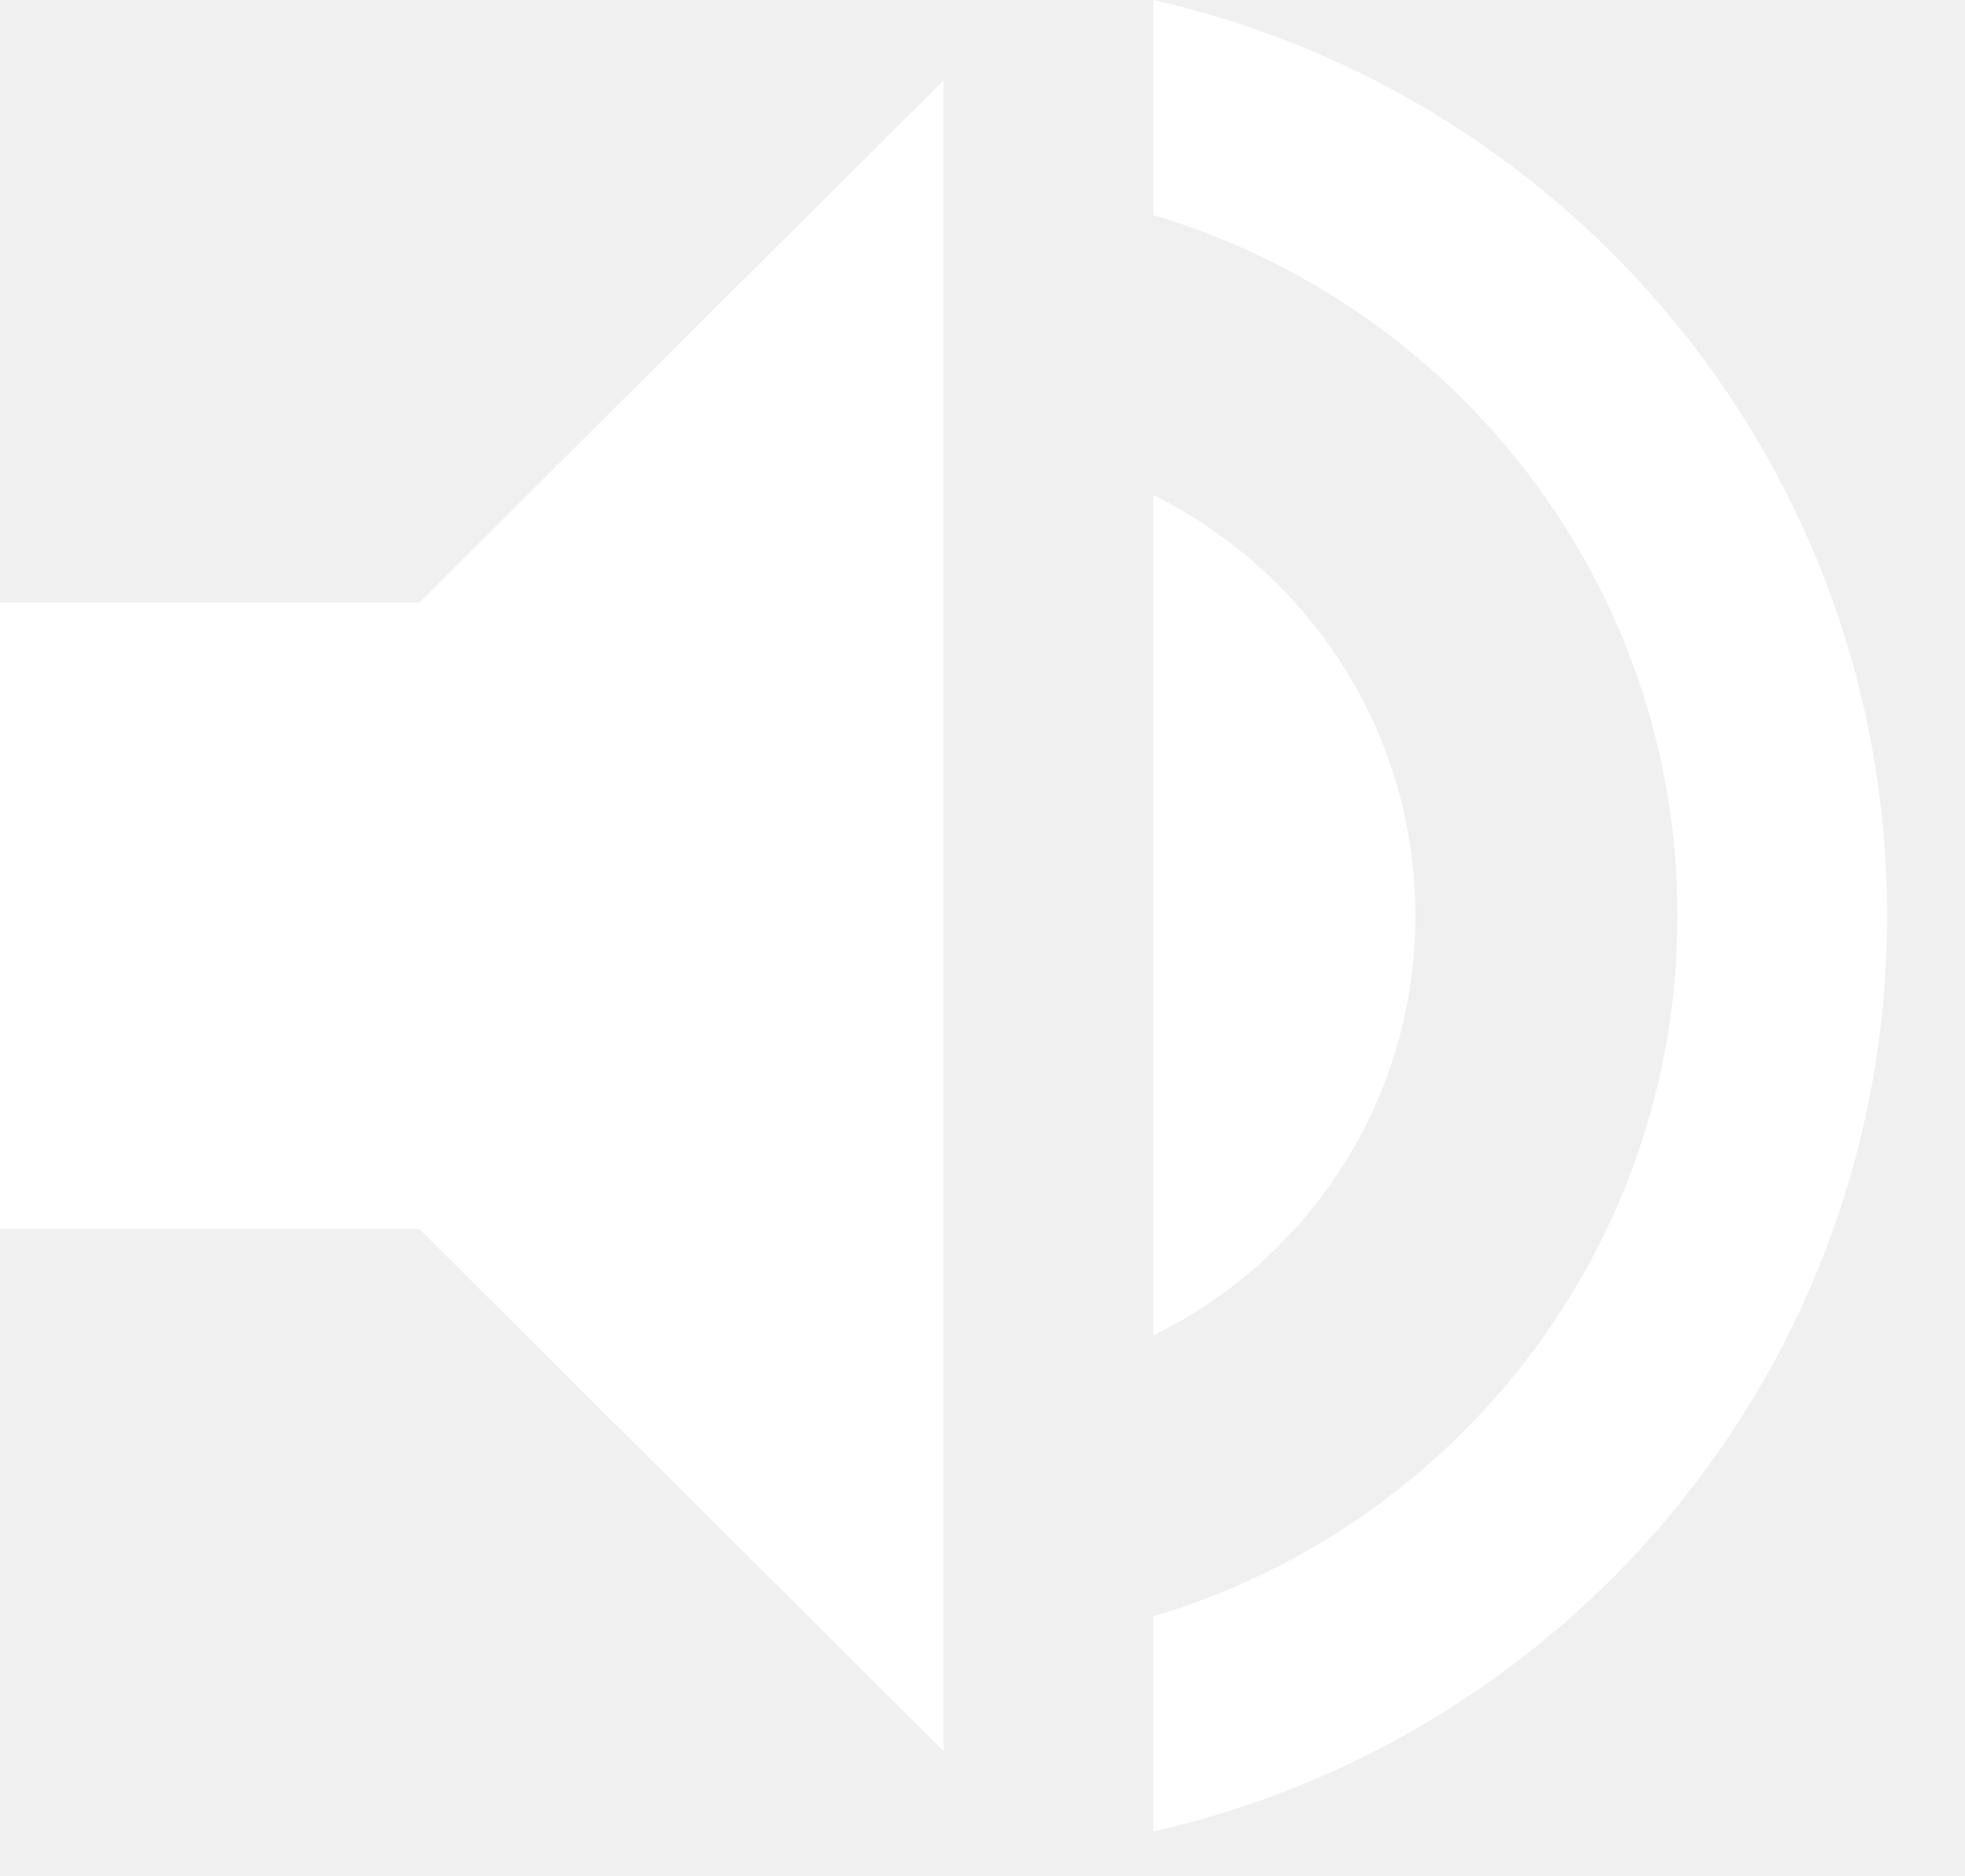
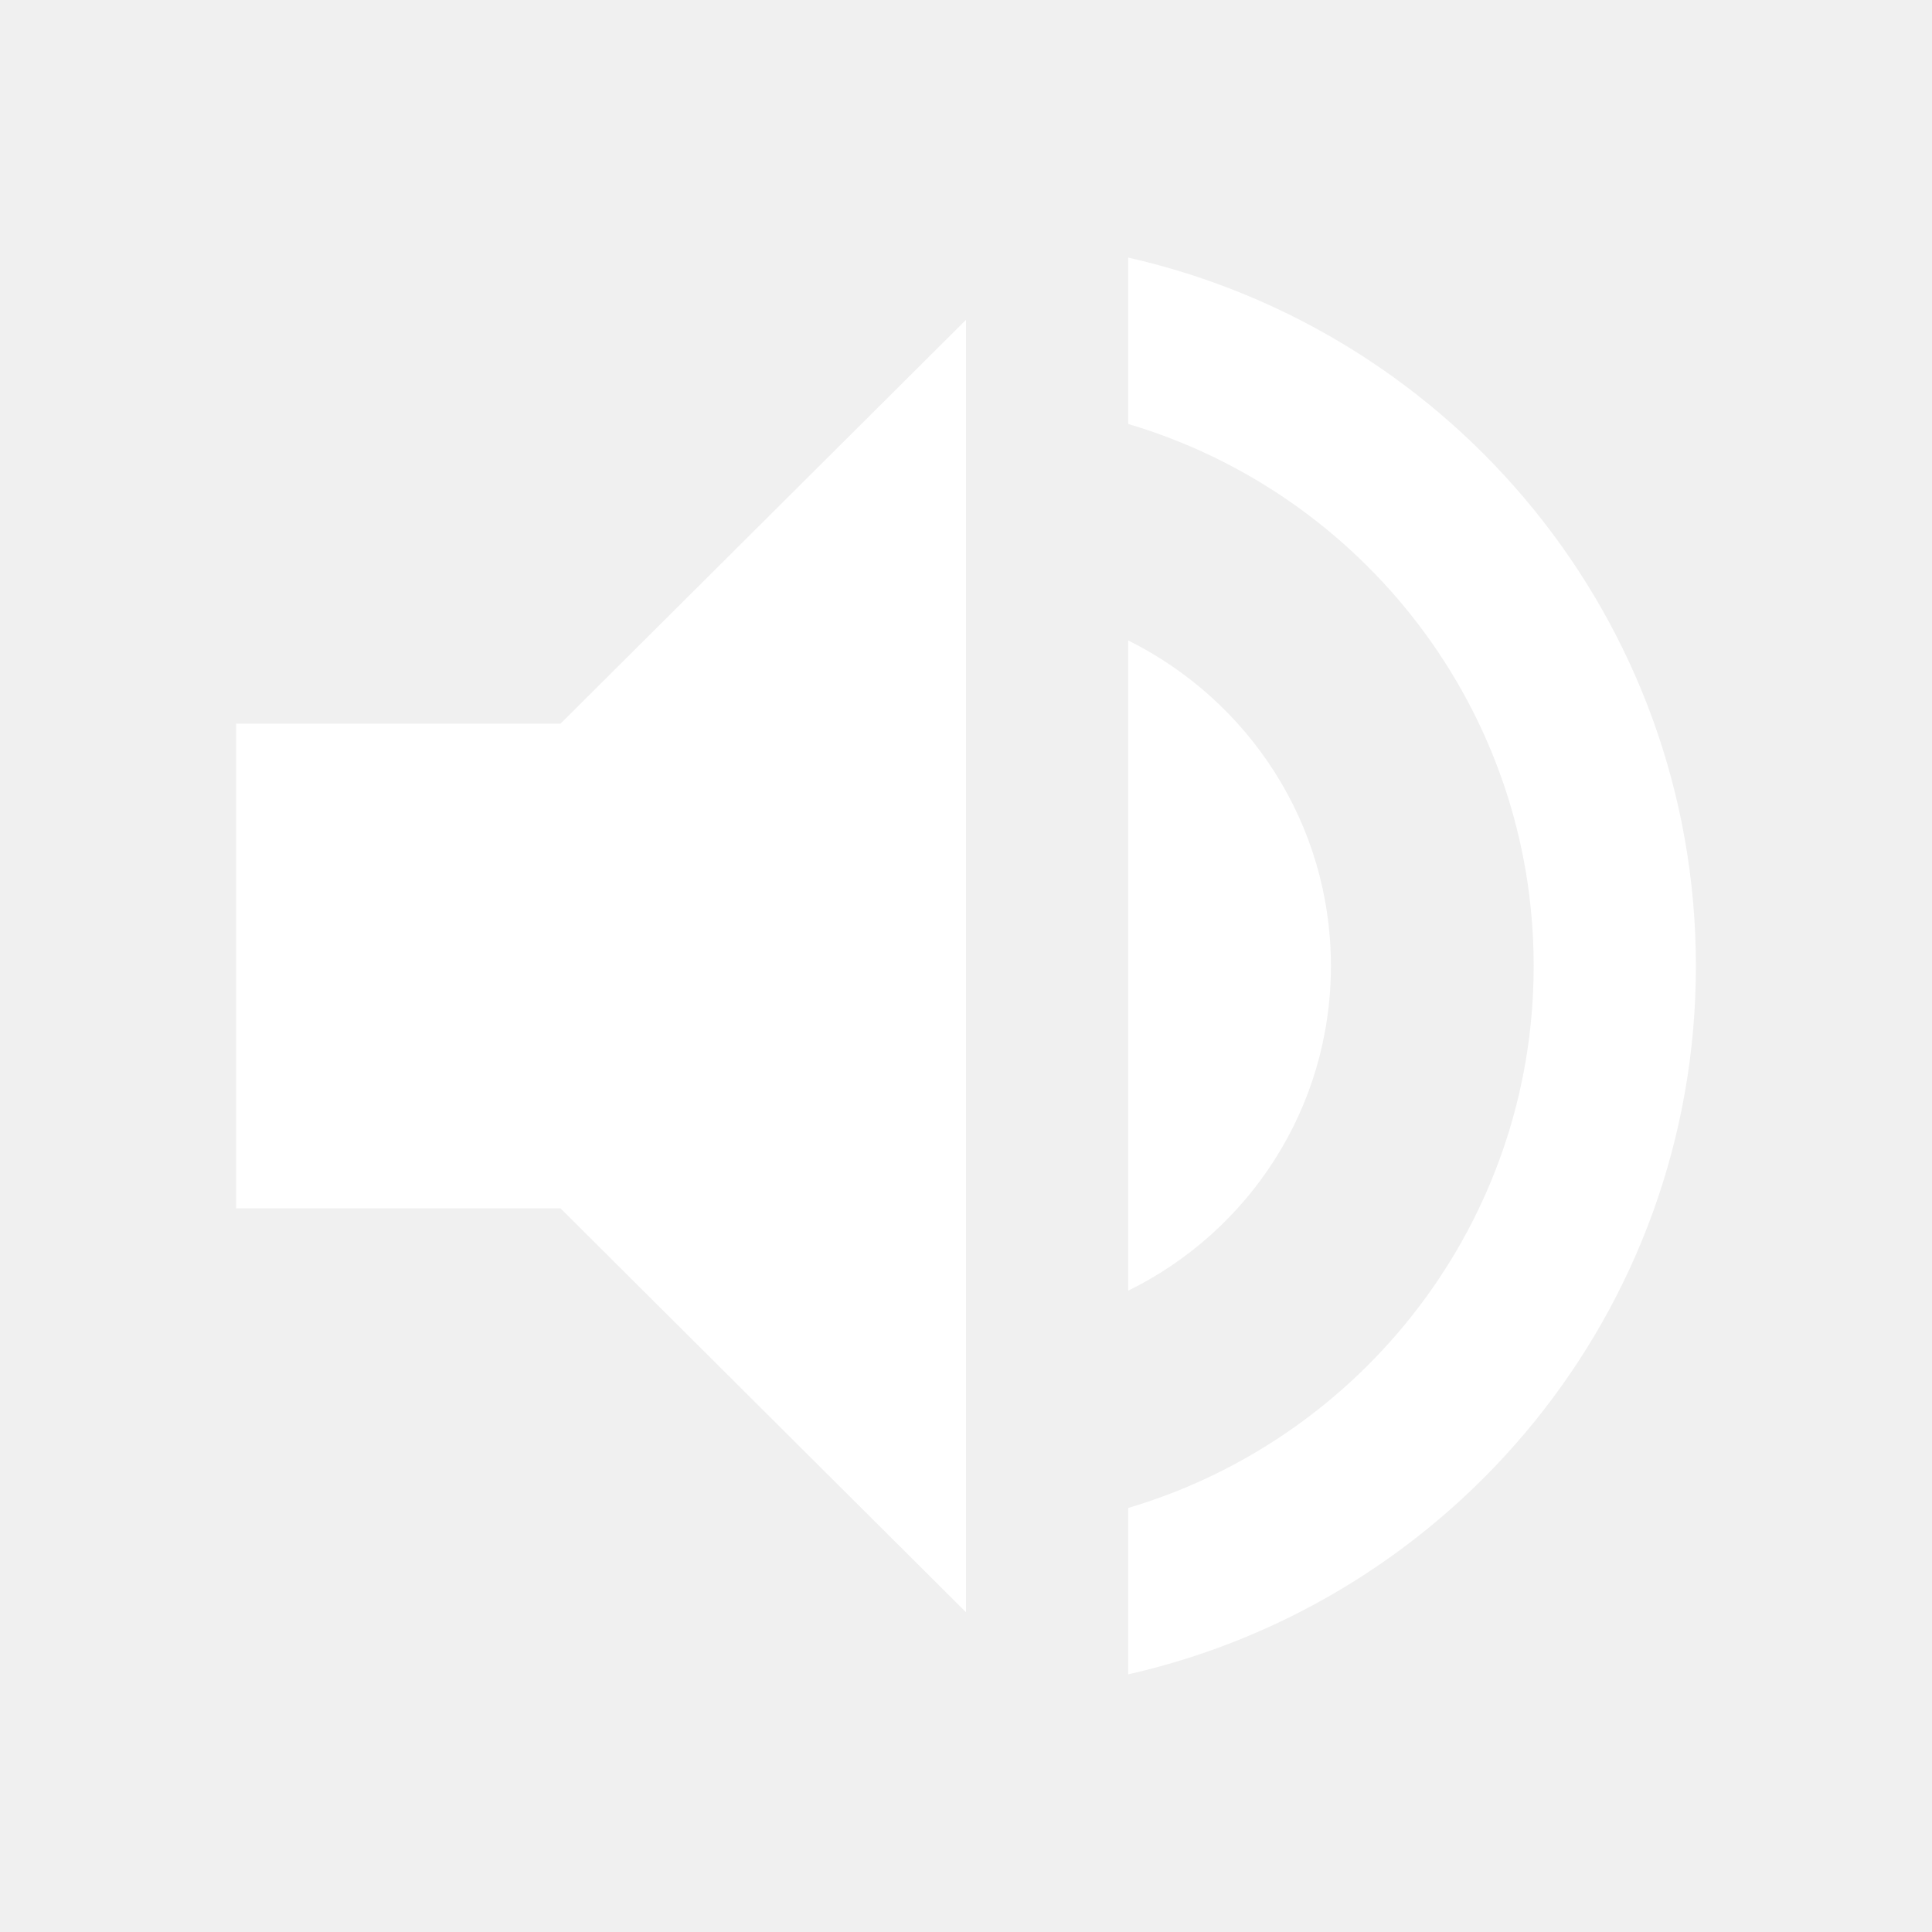
- <svg xmlns="http://www.w3.org/2000/svg" width="22px" height="21px" viewBox="0 0 22 21" version="1.1">
-   <defs />
-   <g id="Fina-Designs-17th-June-2018" stroke="none" stroke-width="1" fill="none" fill-rule="evenodd">
-     <g id="mainPlayer-desktop-wide-view" transform="translate(-505, -560)" fill="#FFFFFF">
-       <g id="VolumeControl" transform="translate(505, 560)">
-         <g id="button/volume">
-           <path d="M12.912,0 L12.912,2.408 C16.304,3.414 18.781,6.547 18.781,10.253 C18.781,13.96 16.304,17.093 12.912,18.098 L12.912,20.507 C17.619,19.443 21.128,15.257 21.128,10.253 C21.128,5.25 17.619,1.064 12.912,0 Z M15.846,10.253 C15.846,8.184 14.649,6.407 12.912,5.542 L12.912,14.953 C14.649,14.1 15.846,12.323 15.846,10.253 Z M0,6.746 L0,13.761 L4.695,13.761 L10.564,19.607 L10.564,0.9 L4.695,6.746 L0,6.746 Z" id="Page-1" />
+ <svg xmlns="http://www.w3.org/2000/svg" id="svg4185" version="1.1" viewBox="0 0 30 30" height="30" width="30">
+   <defs id="defs4191" />
+   <g transform="matrix(1.072807,0,0,1.072807,3.6665,4)" style="fill:#ffffff;fill-rule:evenodd;stroke:none;stroke-width:1" id="Fina-Designs-17th-June-2018">
+     <g style="fill:#ffffff" transform="translate(-505,-560)" id="mainPlayer-desktop-wide-view">
+       <g style="fill:#ffffff" transform="translate(505,560)" id="VolumeControl">
+         <g style="fill:#ffffff" id="button/volume">
+           <path style="fill:#ffffff" id="Page-1" d="m 12.912,0 0,2.408 c 3.392,1.005 5.869,4.139 5.869,7.845 0,3.706 -2.477,6.84 -5.869,7.845 l 0,2.408 c 4.707,-1.064 8.217,-5.25 8.217,-10.253 C 21.128,5.25 17.619,1.064 12.912,0 Z m 2.934,10.253 c 0,-2.069 -1.197,-3.847 -2.934,-4.712 l 0,9.412 c 1.737,-0.853 2.934,-2.631 2.934,-4.7 z M 0,6.746 l 0,7.015 4.695,0 5.869,5.846 0,-18.706 L 4.695,6.746 0,6.746 Z" />
        </g>
      </g>
    </g>
  </g>
</svg>
